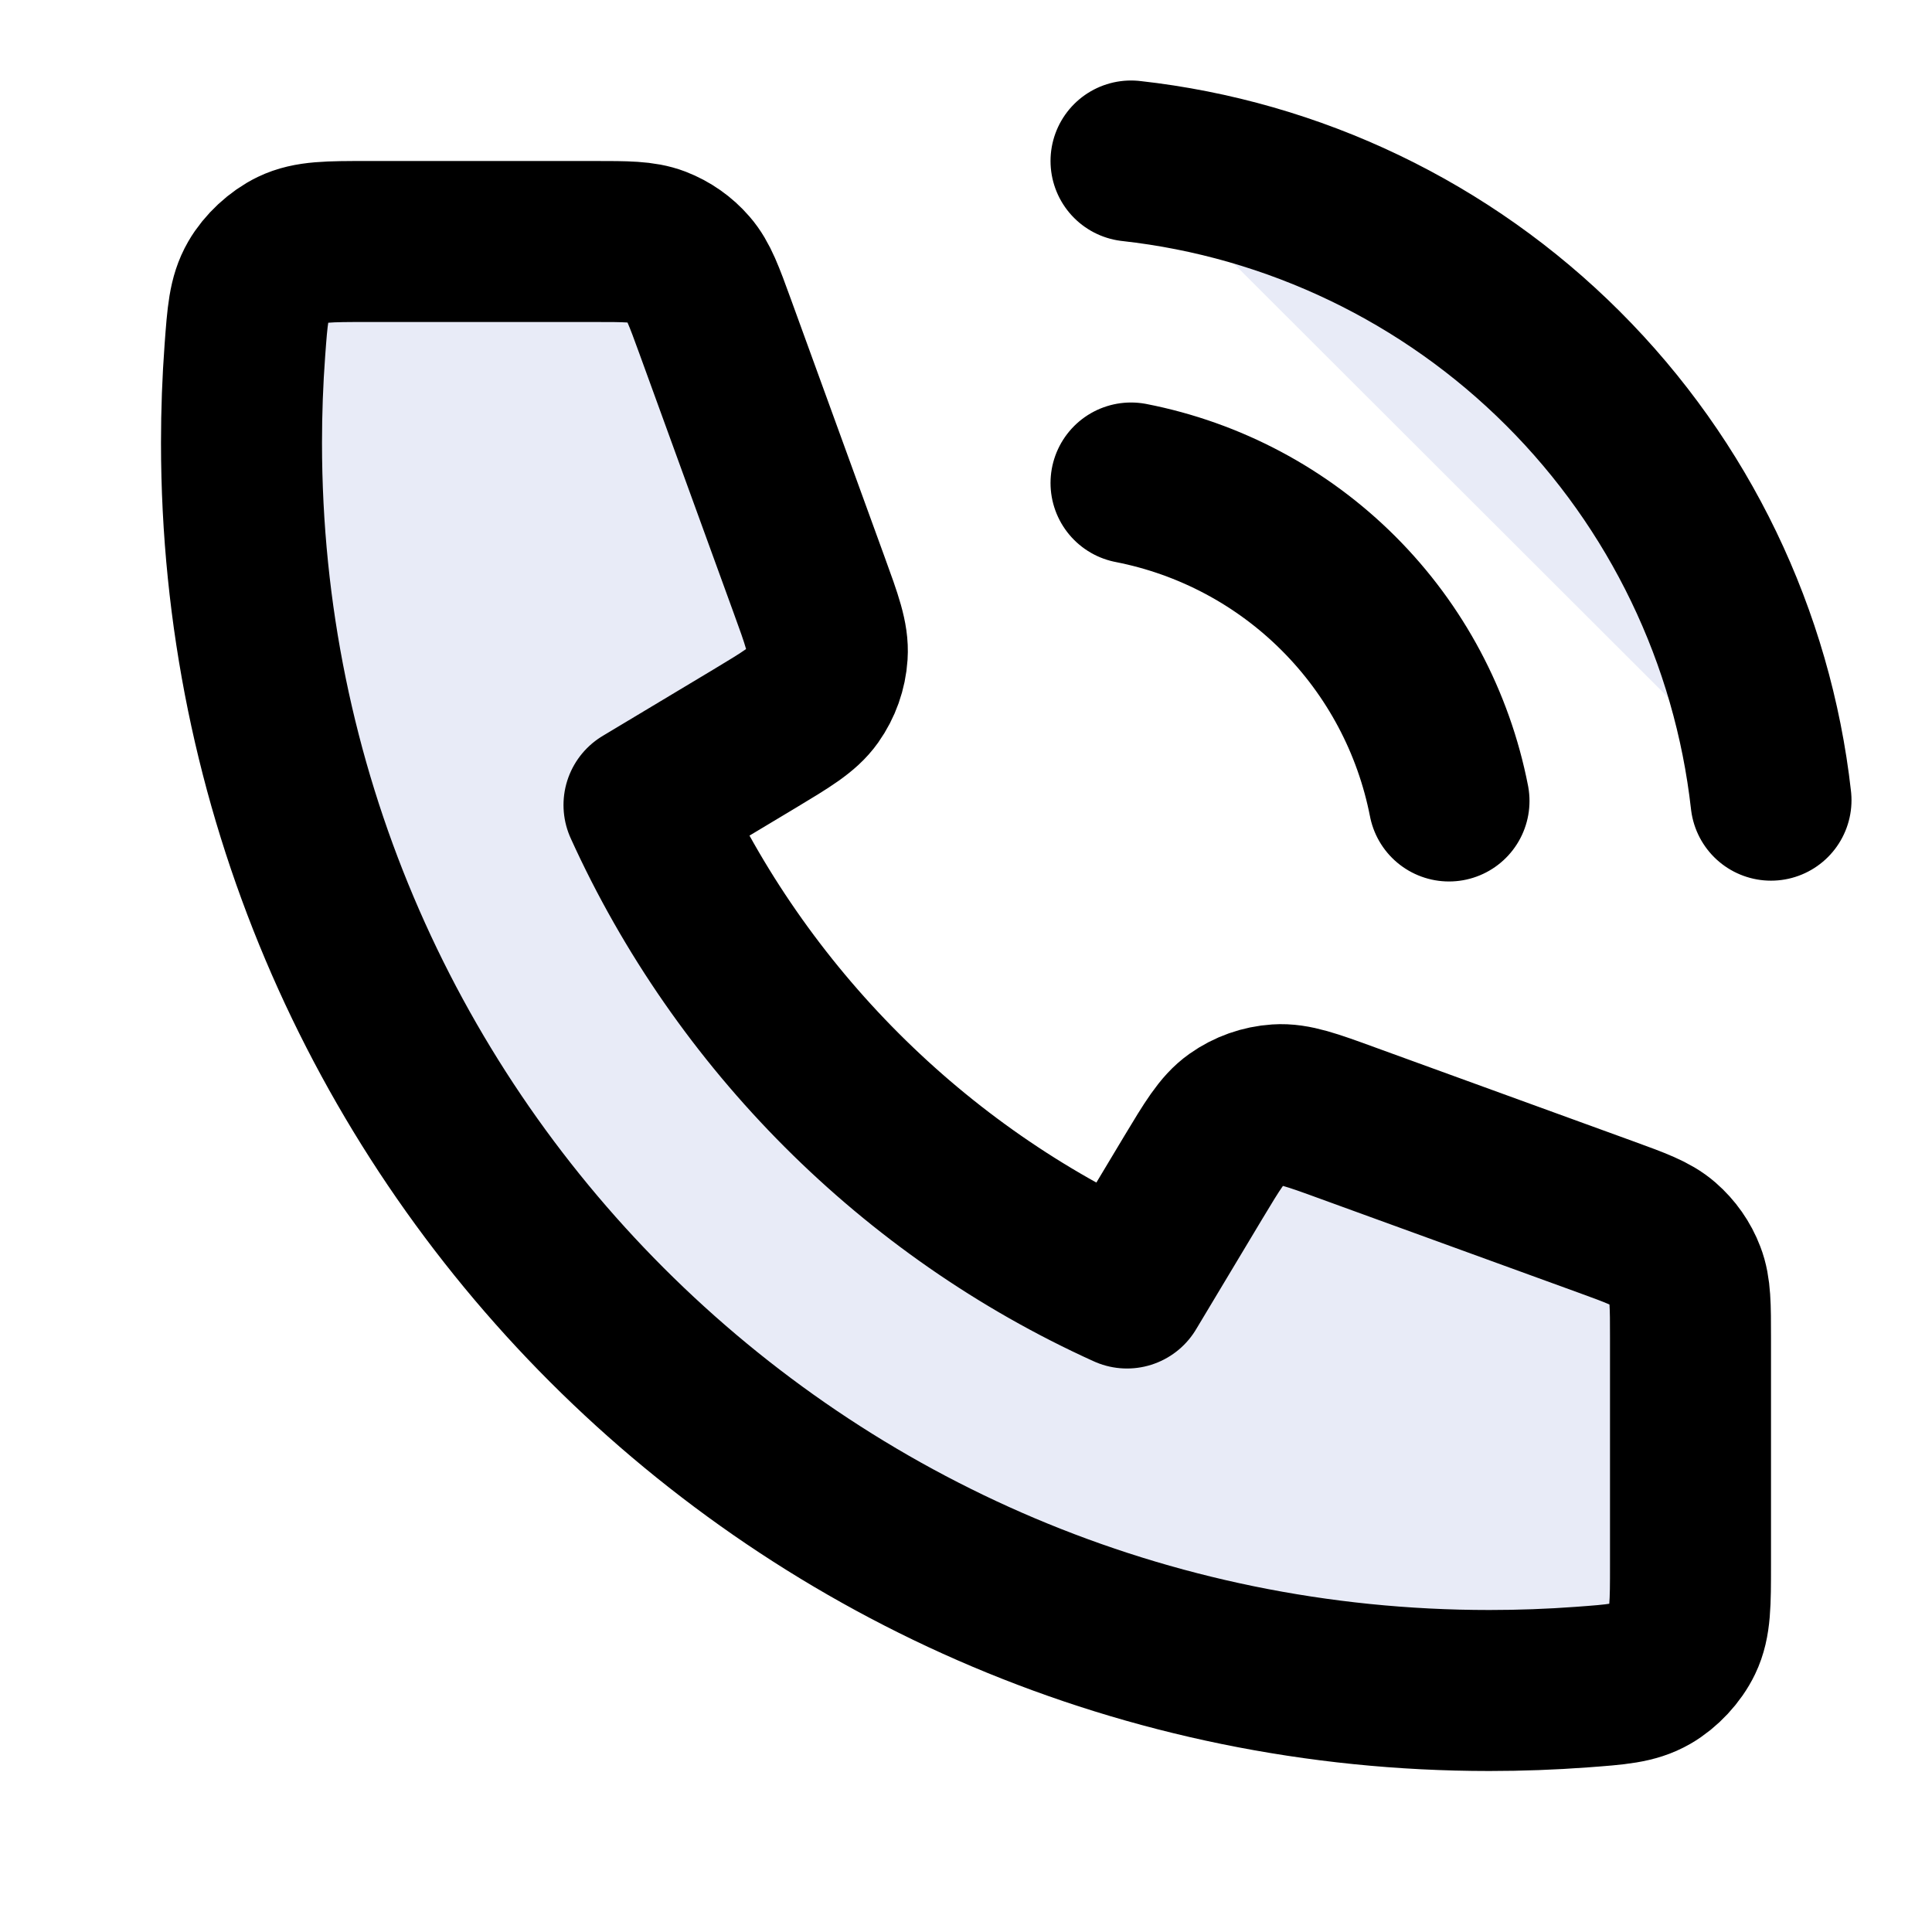
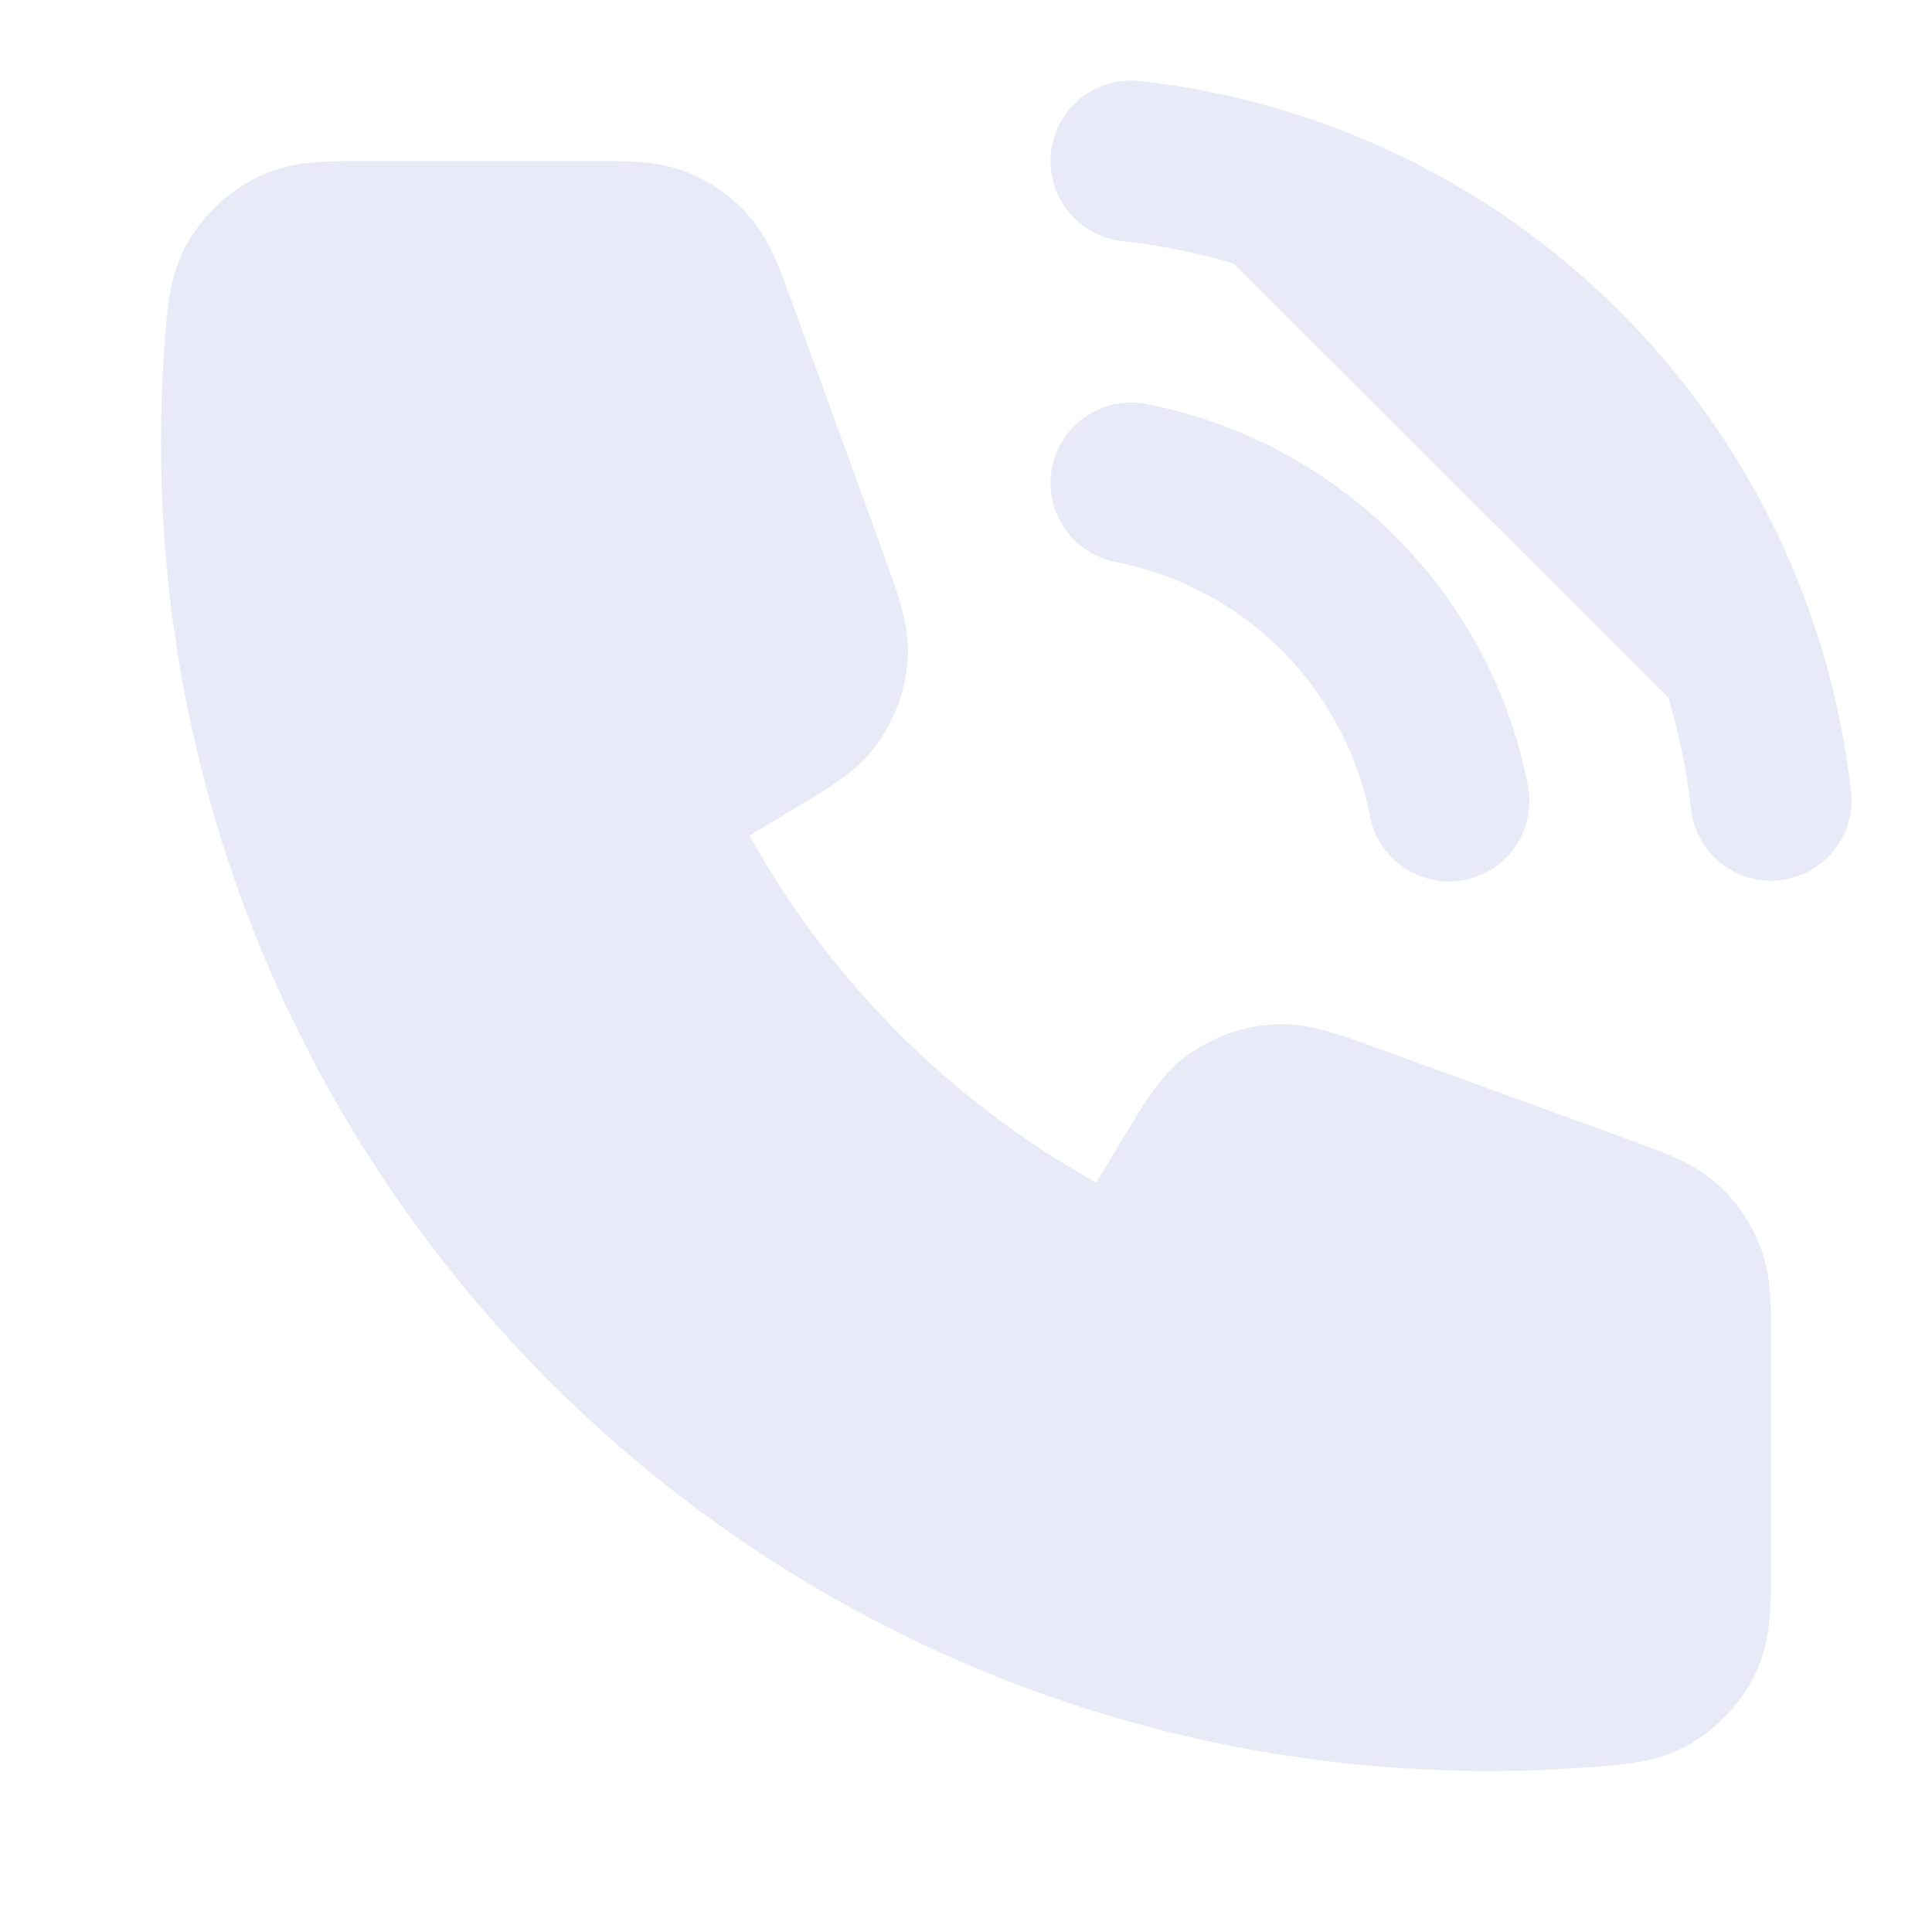
<svg xmlns="http://www.w3.org/2000/svg" width="800px" height="800px" viewBox="0 0 24 24" fill="#E8EBF7">
-   <path d="M14.05 6C15.027 6.191 15.924 6.668 16.628 7.372C17.332 8.076 17.809 8.973 18 9.95M14.05 2C16.079 2.225 17.972 3.134 19.416 4.577C20.861 6.02 21.772 7.911 22 9.94M18.5 21C9.94 21 3 14.06 3 5.5C3 5.114 3.014 4.731 3.042 4.352C3.074 3.917 3.09 3.699 3.204 3.501C3.298 3.337 3.466 3.181 3.636 3.099C3.842 3 4.082 3 4.562 3H7.379C7.783 3 7.985 3 8.158 3.066C8.311 3.125 8.447 3.22 8.554 3.344C8.676 3.484 8.745 3.674 8.883 4.053L10.049 7.26C10.21 7.702 10.29 7.922 10.276 8.132C10.264 8.316 10.201 8.494 10.094 8.645C9.973 8.816 9.771 8.937 9.369 9.179L8 10C9.202 12.649 11.35 14.8 14 16L14.821 14.631C15.063 14.229 15.184 14.027 15.355 13.906C15.506 13.799 15.684 13.736 15.868 13.724C16.078 13.71 16.299 13.79 16.74 13.951L19.947 15.117C20.326 15.255 20.516 15.324 20.656 15.446C20.779 15.553 20.875 15.689 20.933 15.842C21 16.015 21 16.217 21 16.621V19.438C21 19.918 21 20.158 20.901 20.364C20.819 20.535 20.663 20.702 20.499 20.796C20.301 20.91 20.083 20.926 19.648 20.958C19.269 20.986 18.886 21 18.5 21Z" stroke="#000000" stroke-width="2" stroke-linecap="round" stroke-linejoin="round" />
+   <path d="M14.05 6C15.027 6.191 15.924 6.668 16.628 7.372C17.332 8.076 17.809 8.973 18 9.95M14.05 2C16.079 2.225 17.972 3.134 19.416 4.577C20.861 6.02 21.772 7.911 22 9.94M18.5 21C9.94 21 3 14.06 3 5.5C3 5.114 3.014 4.731 3.042 4.352C3.074 3.917 3.09 3.699 3.204 3.501C3.298 3.337 3.466 3.181 3.636 3.099C3.842 3 4.082 3 4.562 3H7.379C7.783 3 7.985 3 8.158 3.066C8.311 3.125 8.447 3.22 8.554 3.344C8.676 3.484 8.745 3.674 8.883 4.053L10.049 7.26C10.21 7.702 10.29 7.922 10.276 8.132C10.264 8.316 10.201 8.494 10.094 8.645C9.973 8.816 9.771 8.937 9.369 9.179L8 10C9.202 12.649 11.35 14.8 14 16L14.821 14.631C15.063 14.229 15.184 14.027 15.355 13.906C15.506 13.799 15.684 13.736 15.868 13.724C16.078 13.71 16.299 13.79 16.74 13.951L19.947 15.117C20.326 15.255 20.516 15.324 20.656 15.446C20.779 15.553 20.875 15.689 20.933 15.842C21 16.015 21 16.217 21 16.621V19.438C21 19.918 21 20.158 20.901 20.364C20.819 20.535 20.663 20.702 20.499 20.796C20.301 20.91 20.083 20.926 19.648 20.958C19.269 20.986 18.886 21 18.5 21Z" stroke="#E8EBF7" stroke-width="2" stroke-linecap="round" stroke-linejoin="round" />
</svg>
